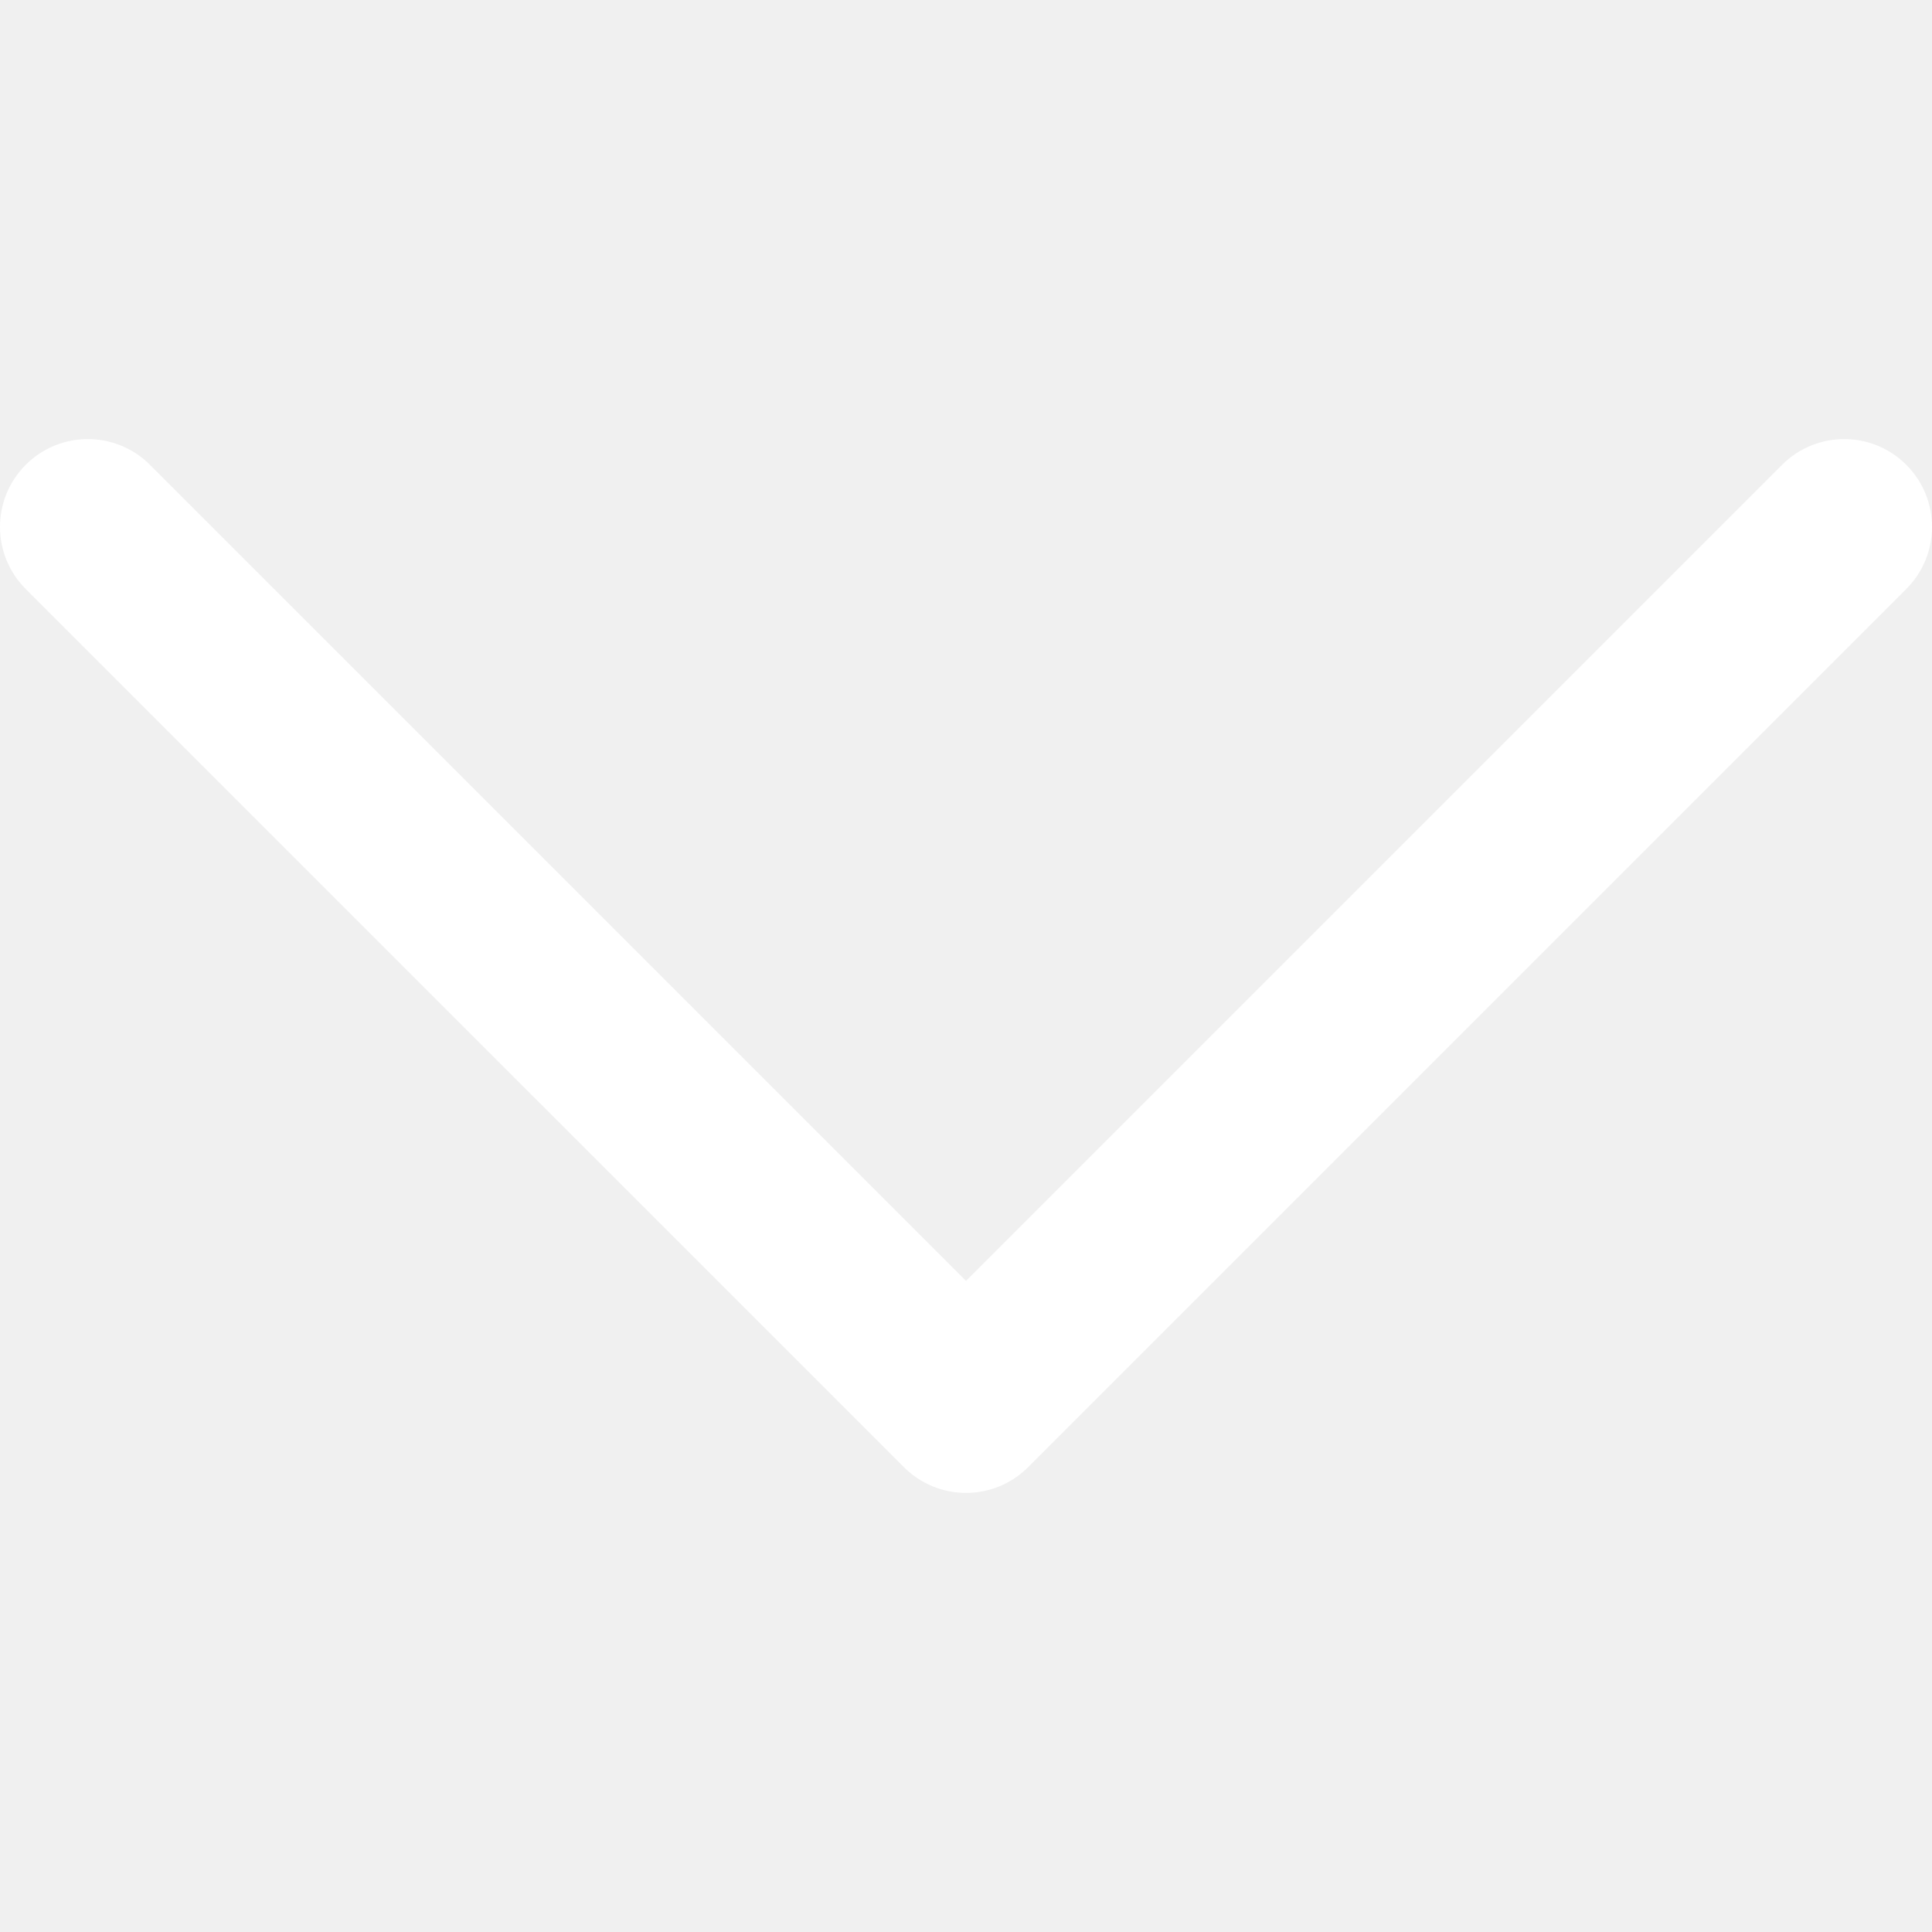
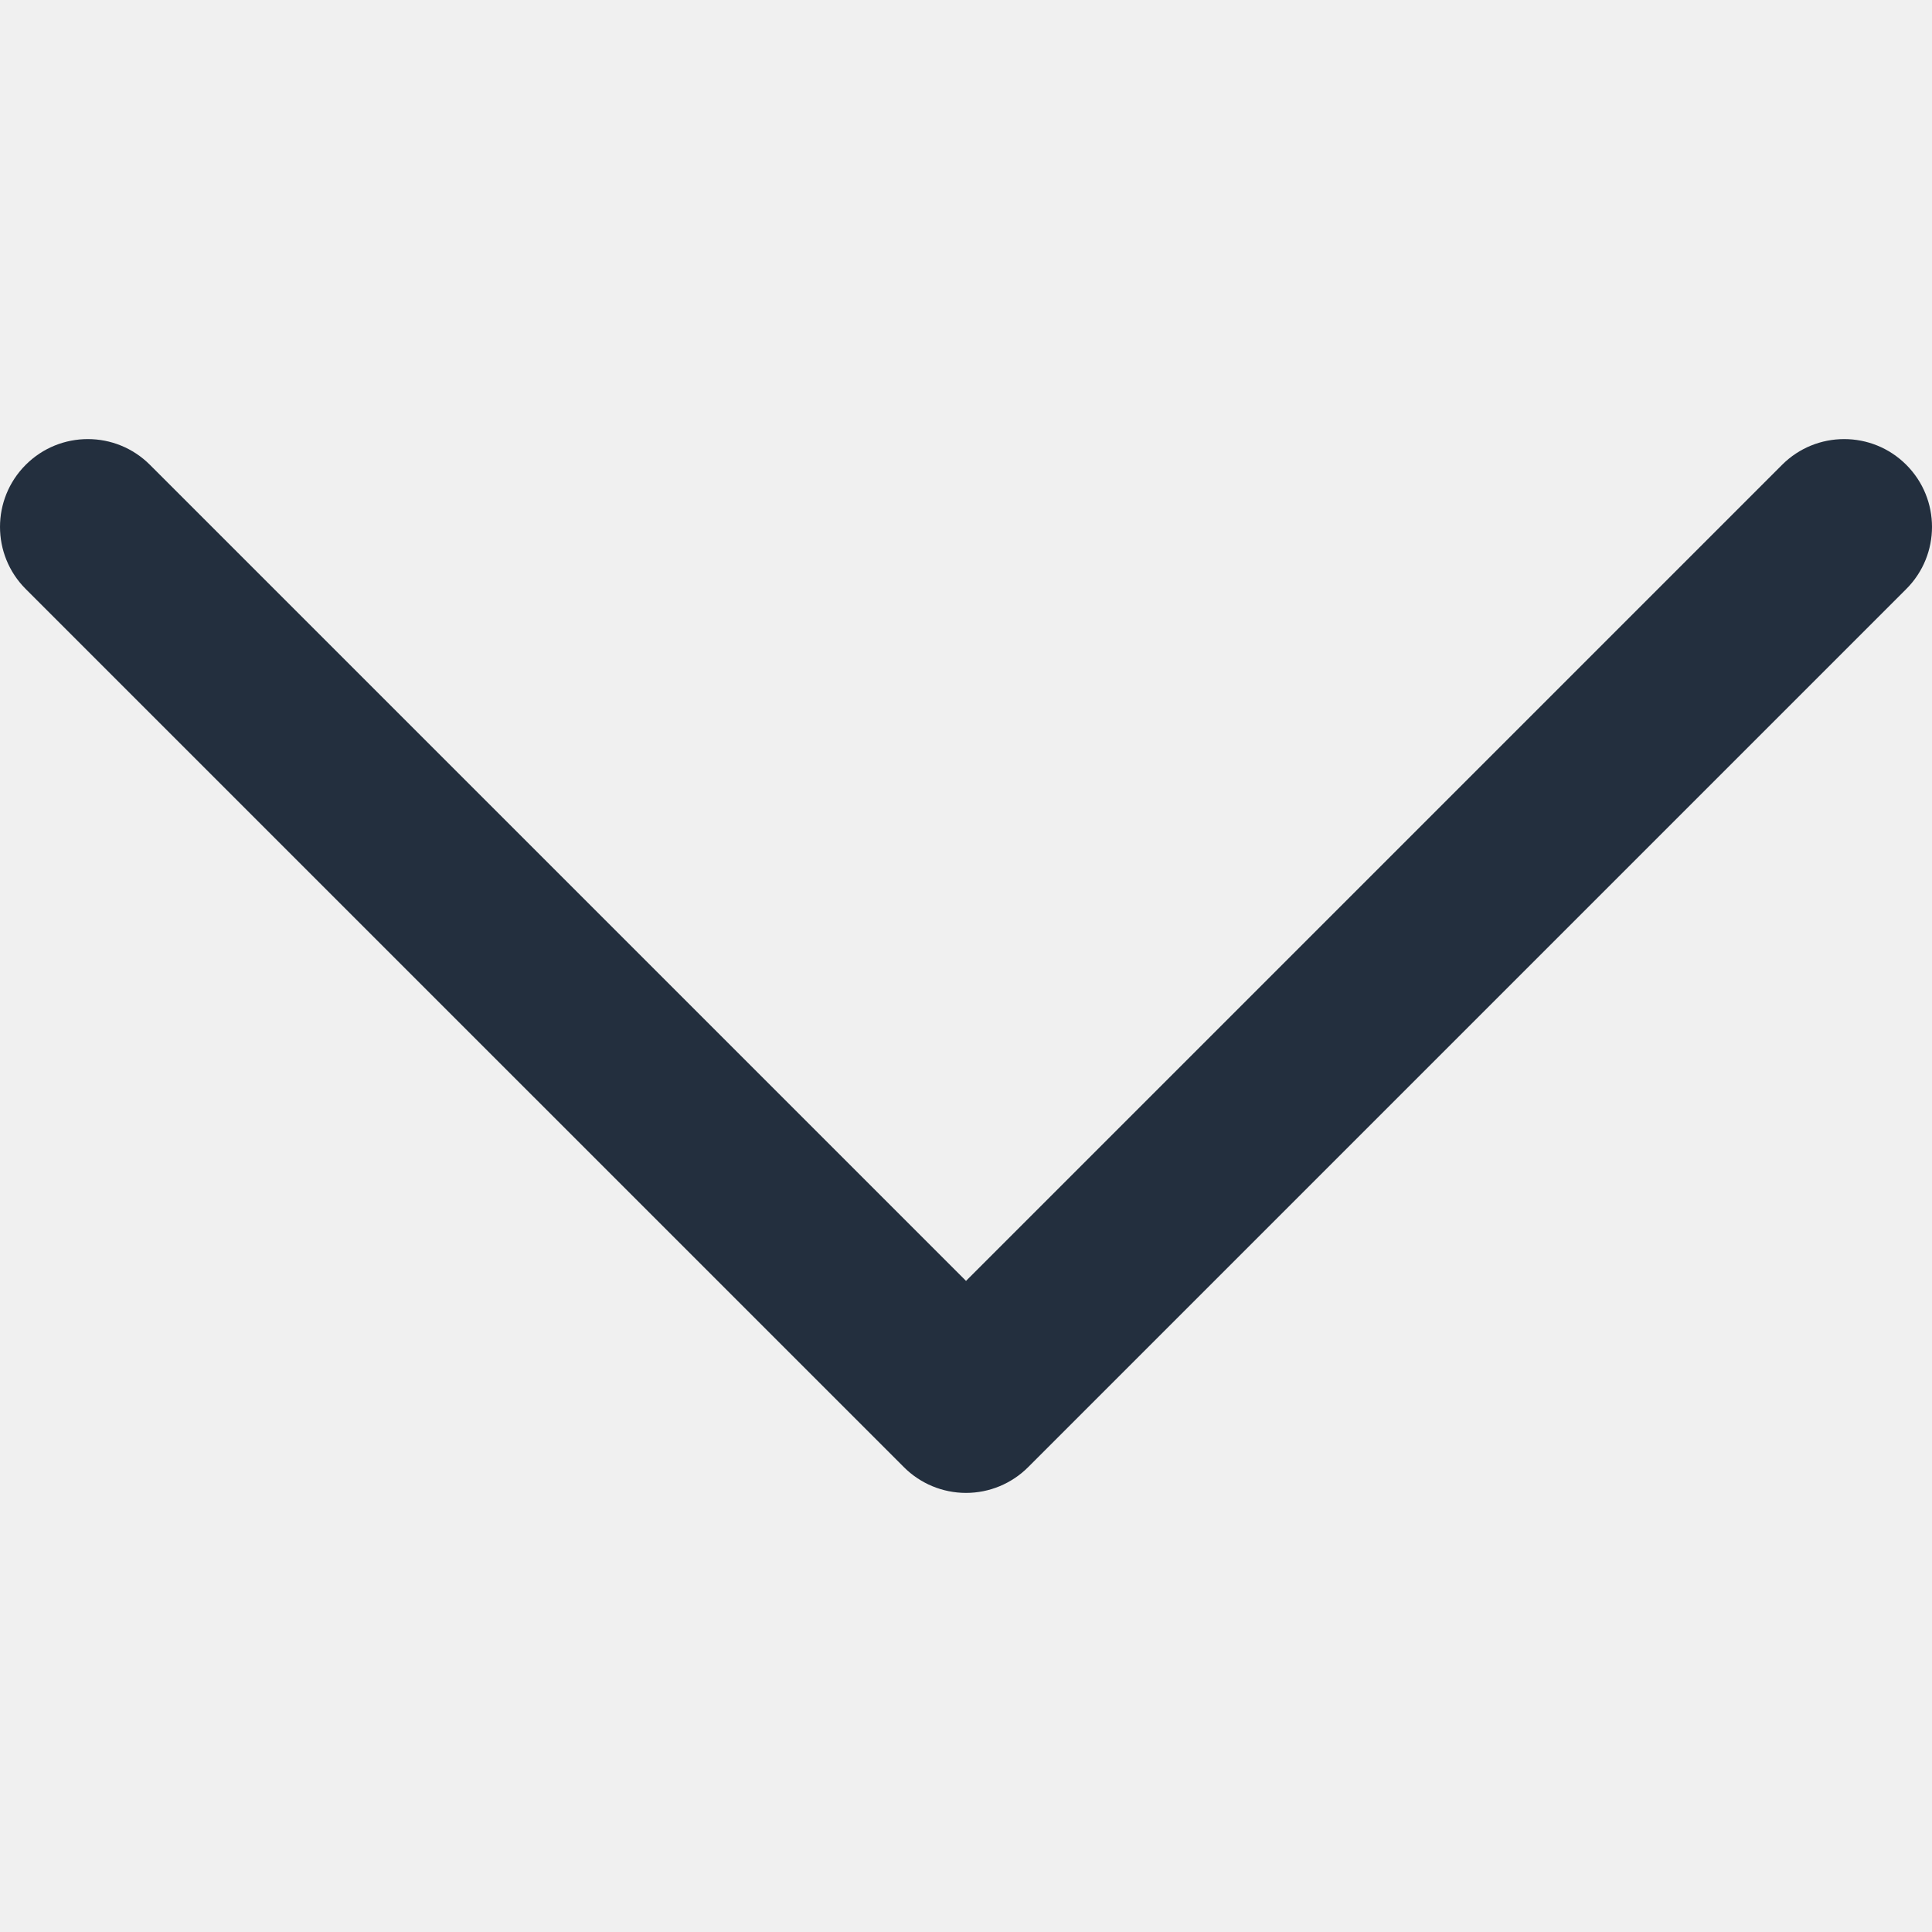
- <svg xmlns="http://www.w3.org/2000/svg" fill="#ffffff" height="14" width="14" version="1.1" id="Layer_1" viewBox="0 0 330 330" xml:space="preserve">
+ <svg xmlns="http://www.w3.org/2000/svg" fill="#232f3e" height="14" width="14" version="1.1" id="Layer_1" viewBox="0 0 330 330" xml:space="preserve">
  <path id="XMLID_225_" d="M325.607,79.393c-5.857-5.857-15.355-5.858-21.213,0.001l-139.39,139.393L25.607,79.393  c-5.857-5.857-15.355-5.858-21.213,0.001c-5.858,5.858-5.858,15.355,0,21.213l150.004,150c2.813,2.813,6.628,4.393,10.606,4.393  s7.794-1.581,10.606-4.394l149.996-150C331.465,94.749,331.465,85.251,325.607,79.393z" />
</svg>
